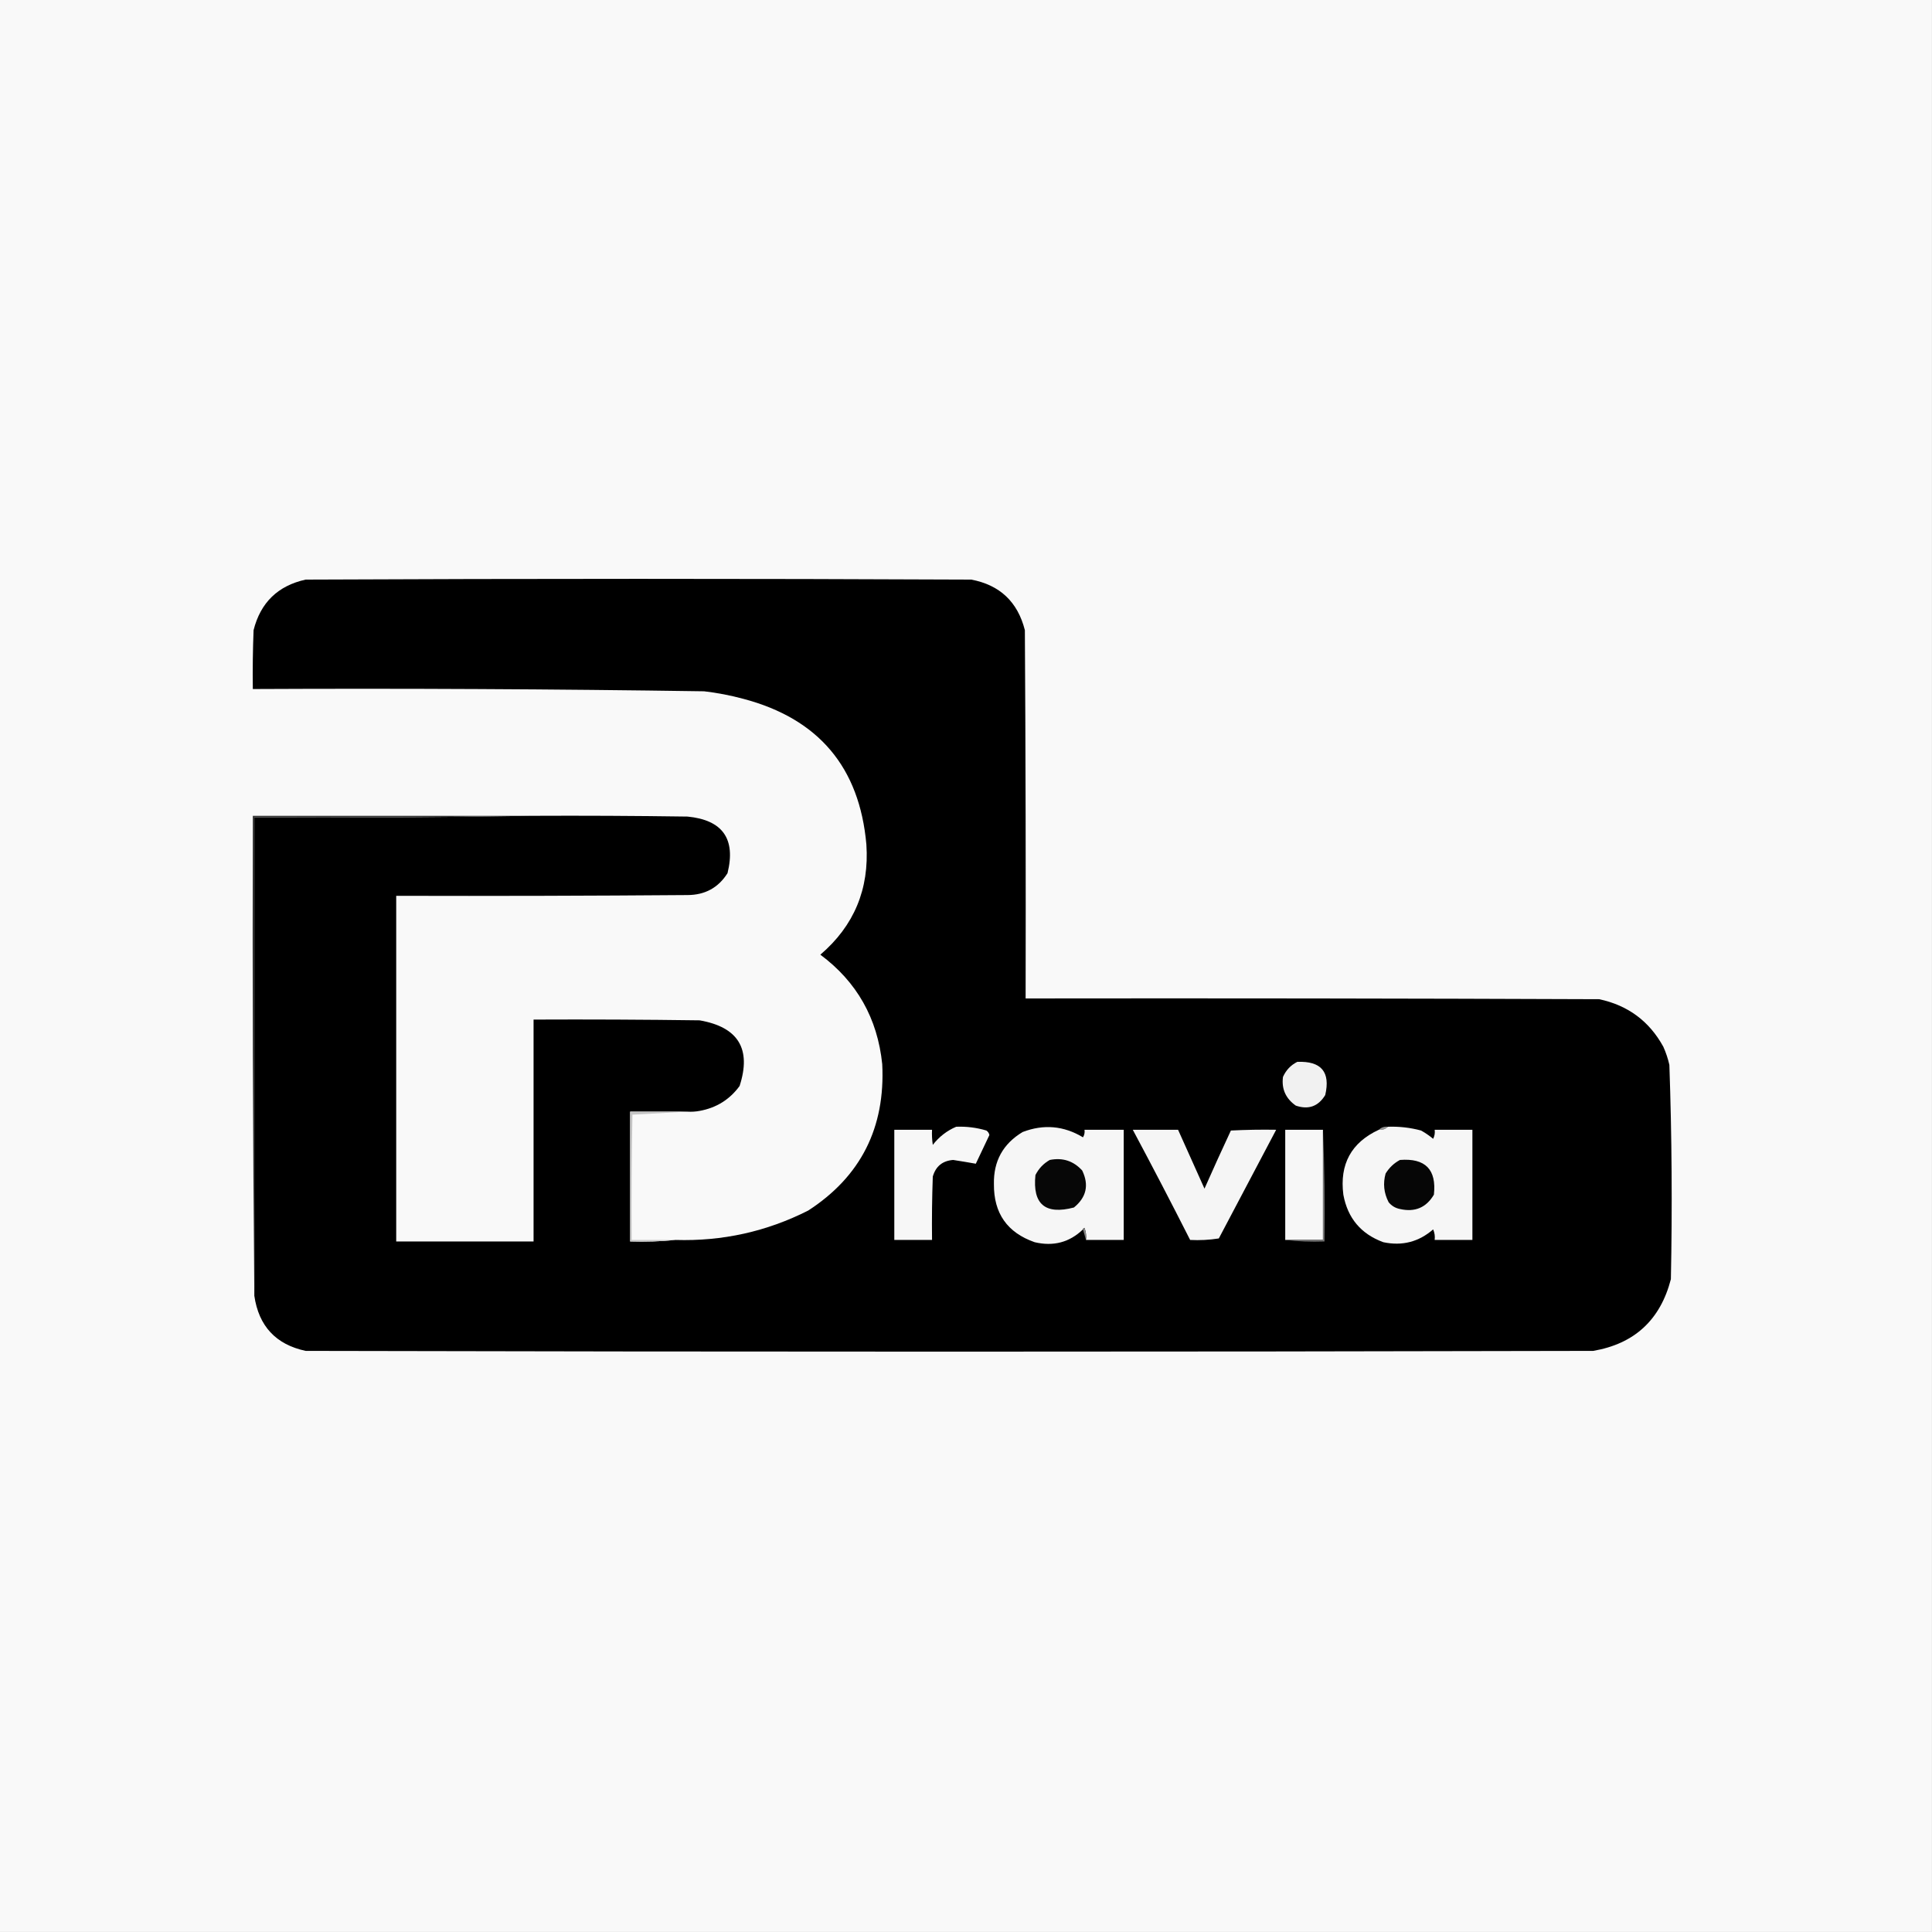
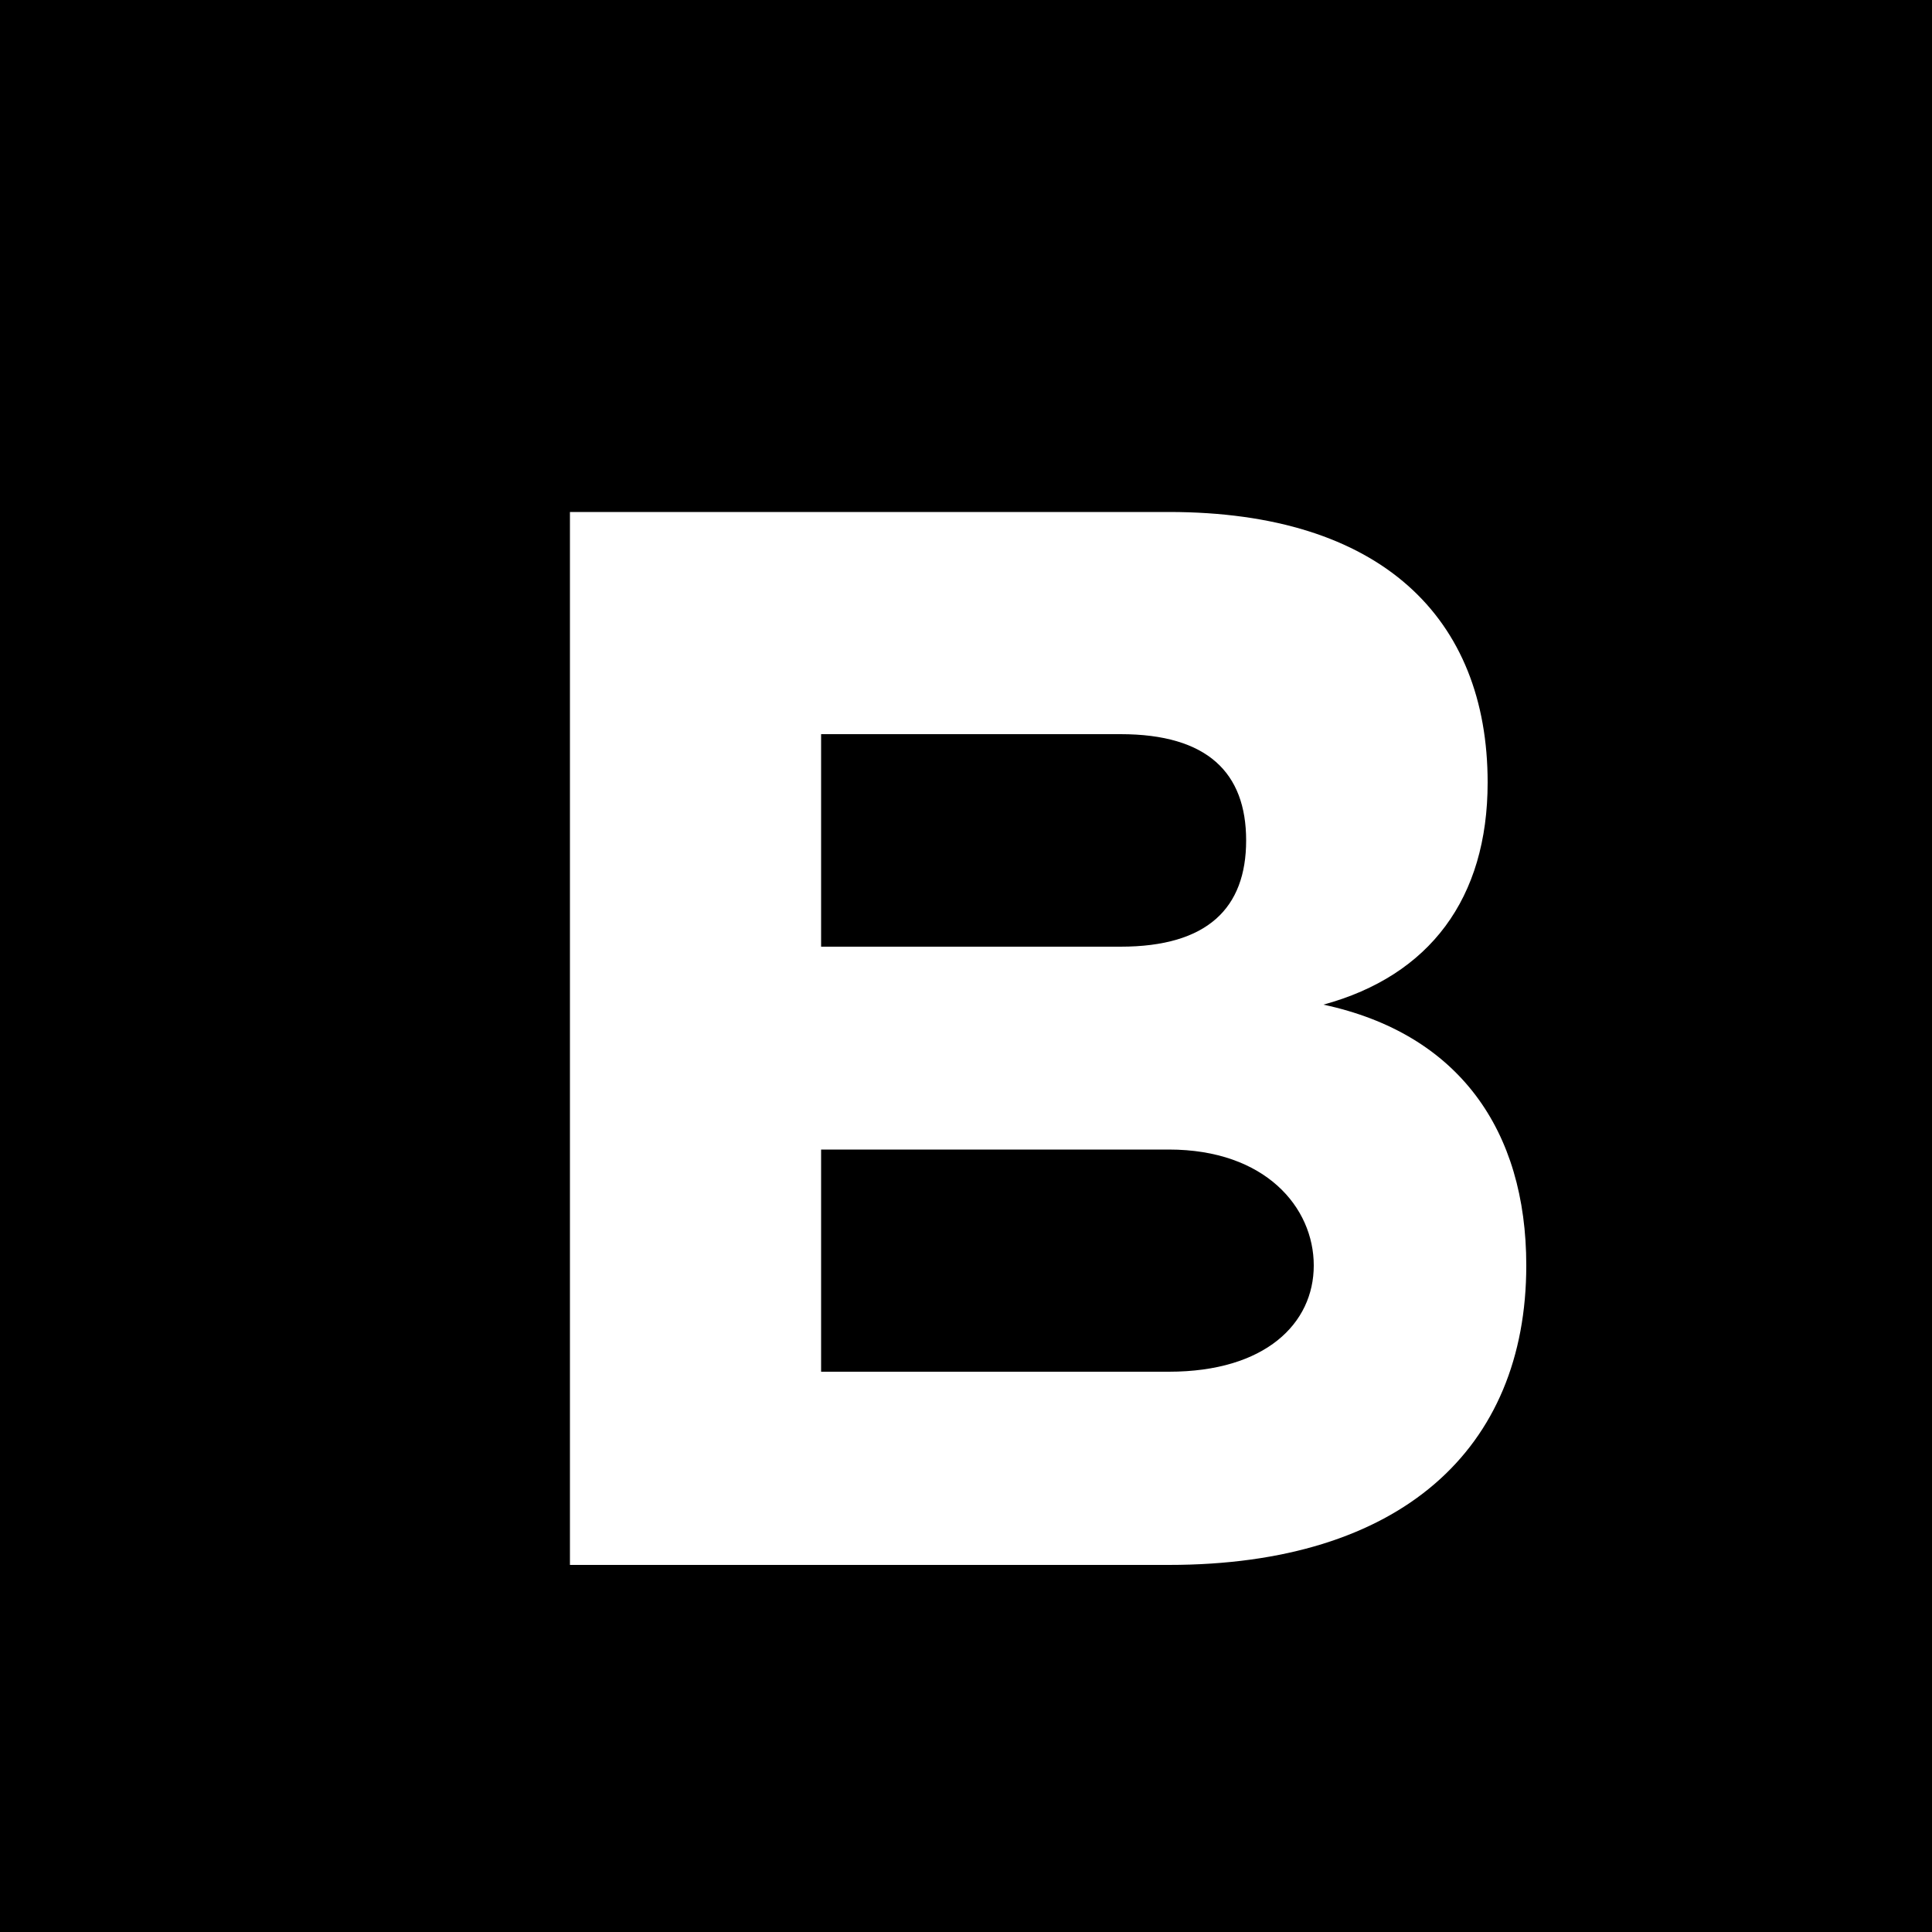
- <svg xmlns="http://www.w3.org/2000/svg" version="1.1" width="1280px" height="1280px" style="shape-rendering:geometricPrecision; text-rendering:geometricPrecision; image-rendering:optimizeQuality; fill-rule:evenodd; clip-rule:evenodd">
-   <g>
-     <path style="opacity:1" fill="#f9f9f9" d="M -0.5,-0.5 C 426.167,-0.5 852.833,-0.5 1279.5,-0.5C 1279.5,426.167 1279.5,852.833 1279.5,1279.5C 852.833,1279.5 426.167,1279.5 -0.5,1279.5C -0.5,852.833 -0.5,426.167 -0.5,-0.5 Z" />
-   </g>
-   <g>
-     <path style="opacity:1" fill="#000000" d="M 168.5,858.5 C 168.5,752.833 168.5,647.167 168.5,541.5C 229.669,541.832 290.669,541.499 351.5,540.5C 386.168,540.333 420.835,540.5 455.5,541C 478.772,543.274 487.605,555.774 482,578.5C 475.932,588.122 467.099,592.955 455.5,593C 391.168,593.5 326.834,593.667 262.5,593.5C 262.5,669.833 262.5,746.167 262.5,822.5C 292.833,822.5 323.167,822.5 353.5,822.5C 353.5,773.5 353.5,724.5 353.5,675.5C 390.168,675.333 426.835,675.5 463.5,676C 489.132,680.447 497.965,694.947 490,719.5C 483.435,728.485 474.601,733.985 463.5,736C 460.854,736.497 458.187,736.664 455.5,736.5C 442.833,736.5 430.167,736.5 417.5,736.5C 417.5,765.167 417.5,793.833 417.5,822.5C 427.681,822.827 437.681,822.494 447.5,821.5C 478.604,822.456 507.938,815.956 535.5,802C 570.286,779.432 586.619,747.099 584.5,705C 581.366,674.663 567.7,650.496 543.5,632.5C 565.821,613.4 575.988,589.067 574,559.5C 569.48,508.335 542.314,476.169 492.5,463C 483.96,460.692 475.293,459.025 466.5,458C 366.851,456.526 267.184,456.026 167.5,456.5C 167.333,443.496 167.5,430.496 168,417.5C 172.612,399.221 184.112,388.055 202.5,384C 349.5,383.333 496.5,383.333 643.5,384C 662.408,387.572 674.241,398.739 679,417.5C 679.5,498.833 679.667,580.166 679.5,661.5C 806.167,661.333 932.834,661.5 1059.5,662C 1078.54,666.05 1092.7,676.55 1102,693.5C 1103.73,697.363 1105.07,701.363 1106,705.5C 1107.64,752.801 1107.97,800.135 1107,847.5C 1100.01,874.494 1082.84,890.327 1055.5,895C 771.167,895.667 486.833,895.667 202.5,895C 182.772,890.769 171.439,878.602 168.5,858.5 Z" />
-   </g>
-   <g>
-     <path style="opacity:1" fill="#323232" d="M 351.5,540.5 C 290.669,541.499 229.669,541.832 168.5,541.5C 168.5,647.167 168.5,752.833 168.5,858.5C 167.501,752.668 167.167,646.668 167.5,540.5C 228.833,540.5 290.167,540.5 351.5,540.5 Z" />
-   </g>
-   <g>
-     <path style="opacity:1" fill="#f1f1f1" d="M 859.5,703.5 C 875.39,702.878 881.557,710.212 878,725.5C 873.422,733.034 866.922,735.367 858.5,732.5C 851.808,727.791 848.975,721.457 850,713.5C 852.022,708.98 855.189,705.647 859.5,703.5 Z" />
-   </g>
-   <g>
-     <path style="opacity:1" fill="#c4c4c4" d="M 455.5,736.5 C 443.431,737.176 431.265,737.842 419,738.5C 418.5,766.165 418.333,793.831 418.5,821.5C 428.167,821.5 437.833,821.5 447.5,821.5C 437.681,822.494 427.681,822.827 417.5,822.5C 417.5,793.833 417.5,765.167 417.5,736.5C 430.167,736.5 442.833,736.5 455.5,736.5 Z" />
-   </g>
-   <g>
-     <path style="opacity:1" fill="#f6f6f6" d="M 719.5,821.5 C 719.813,818.753 719.48,816.086 718.5,813.5C 717.893,813.624 717.56,813.957 717.5,814.5C 708.596,823.091 697.929,825.924 685.5,823C 667.335,816.658 658.335,803.825 658.5,784.5C 658.174,769.319 664.507,757.819 677.5,750C 691.425,744.66 704.759,745.827 717.5,753.5C 718.452,751.955 718.785,750.288 718.5,748.5C 727.167,748.5 735.833,748.5 744.5,748.5C 744.5,772.833 744.5,797.167 744.5,821.5C 736.167,821.5 727.833,821.5 719.5,821.5 Z" />
-   </g>
-   <g>
-     <path style="opacity:1" fill="#f7f7f7" d="M 633.5,746.5 C 640.305,746.225 646.972,747.058 653.5,749C 654.574,749.739 655.241,750.739 655.5,752C 652.508,758.318 649.508,764.651 646.5,771C 641.588,770.12 636.588,769.287 631.5,768.5C 624.46,769.039 619.96,772.706 618,779.5C 617.5,793.496 617.333,807.496 617.5,821.5C 609.167,821.5 600.833,821.5 592.5,821.5C 592.5,797.167 592.5,772.833 592.5,748.5C 600.833,748.5 609.167,748.5 617.5,748.5C 617.335,751.85 617.502,755.183 618,758.5C 622.208,753.109 627.375,749.109 633.5,746.5 Z" />
-   </g>
-   <g>
-     <path style="opacity:1" fill="#949494" d="M 919.5,746.5 C 917.898,748.074 915.898,748.741 913.5,748.5C 915.102,746.926 917.102,746.259 919.5,746.5 Z" />
-   </g>
-   <g>
-     <path style="opacity:1" fill="#f6f6f6" d="M 919.5,746.5 C 926.96,746.233 934.293,747.066 941.5,749C 944.341,750.586 947.007,752.42 949.5,754.5C 950.466,752.604 950.799,750.604 950.5,748.5C 958.833,748.5 967.167,748.5 975.5,748.5C 975.5,772.833 975.5,797.167 975.5,821.5C 967.167,821.5 958.833,821.5 950.5,821.5C 950.808,819.076 950.474,816.743 949.5,814.5C 939.996,822.793 928.996,825.627 916.5,823C 901.693,817.567 892.86,807.067 890,791.5C 887.429,771.298 895.262,756.965 913.5,748.5C 915.898,748.741 917.898,748.074 919.5,746.5 Z" />
-   </g>
-   <g>
-     <path style="opacity:1" fill="#f5f5f5" d="M 750.5,748.5 C 760.5,748.5 770.5,748.5 780.5,748.5C 786.315,761.468 792.149,774.468 798,787.5C 803.721,774.561 809.555,761.728 815.5,749C 825.494,748.5 835.494,748.334 845.5,748.5C 832.851,772.463 820.184,796.463 807.5,820.5C 801.202,821.496 794.868,821.83 788.5,821.5C 776.053,796.936 763.387,772.603 750.5,748.5 Z" />
-   </g>
-   <g>
-     <path style="opacity:1" fill="#f7f7f7" d="M 876.5,748.5 C 876.5,772.833 876.5,797.167 876.5,821.5C 868.167,821.5 859.833,821.5 851.5,821.5C 851.5,797.167 851.5,772.833 851.5,748.5C 859.833,748.5 868.167,748.5 876.5,748.5 Z" />
-   </g>
-   <g>
-     <path style="opacity:1" fill="#070707" d="M 695.5,768.5 C 704.043,766.797 711.21,769.131 717,775.5C 721.611,785.11 719.778,793.277 711.5,800C 692.498,804.986 683.998,797.82 686,778.5C 688.189,774.173 691.355,770.839 695.5,768.5 Z" />
-   </g>
-   <g>
-     <path style="opacity:1" fill="#060606" d="M 927.5,768.5 C 944.337,767.169 951.837,774.836 950,791.5C 944.917,800.091 937.417,803.258 927.5,801C 924.452,800.394 921.952,798.894 920,796.5C 916.836,790.372 916.169,784.038 918,777.5C 920.406,773.592 923.572,770.592 927.5,768.5 Z" />
-   </g>
-   <g>
-     <path style="opacity:1" fill="#838383" d="M 717.5,814.5 C 717.56,813.957 717.893,813.624 718.5,813.5C 719.48,816.086 719.813,818.753 719.5,821.5C 718.833,819.167 718.167,816.833 717.5,814.5 Z" />
-   </g>
-   <g>
-     <path style="opacity:1" fill="#747474" d="M 876.5,748.5 C 877.498,772.994 877.831,797.661 877.5,822.5C 868.651,822.826 859.984,822.493 851.5,821.5C 859.833,821.5 868.167,821.5 876.5,821.5C 876.5,797.167 876.5,772.833 876.5,748.5 Z" />
-   </g>
+ <svg xmlns="http://www.w3.org/2000/svg" viewBox="0 0 1000 1000">
+   <rect width="1000" height="1000" fill="black" />
+   <path d="M295 265h310c110 0 165 55 165 140 0 60-30 100-85 115 70 15 105 65 105 135 0 95-65 155-185 155H295V265zm130 115v110h155c45 0 65-20 65-55s-20-55-65-55H425zm0 215v115h180c50 0 75-25 75-55s-25-60-75-60H425z" fill="white" />
</svg>
